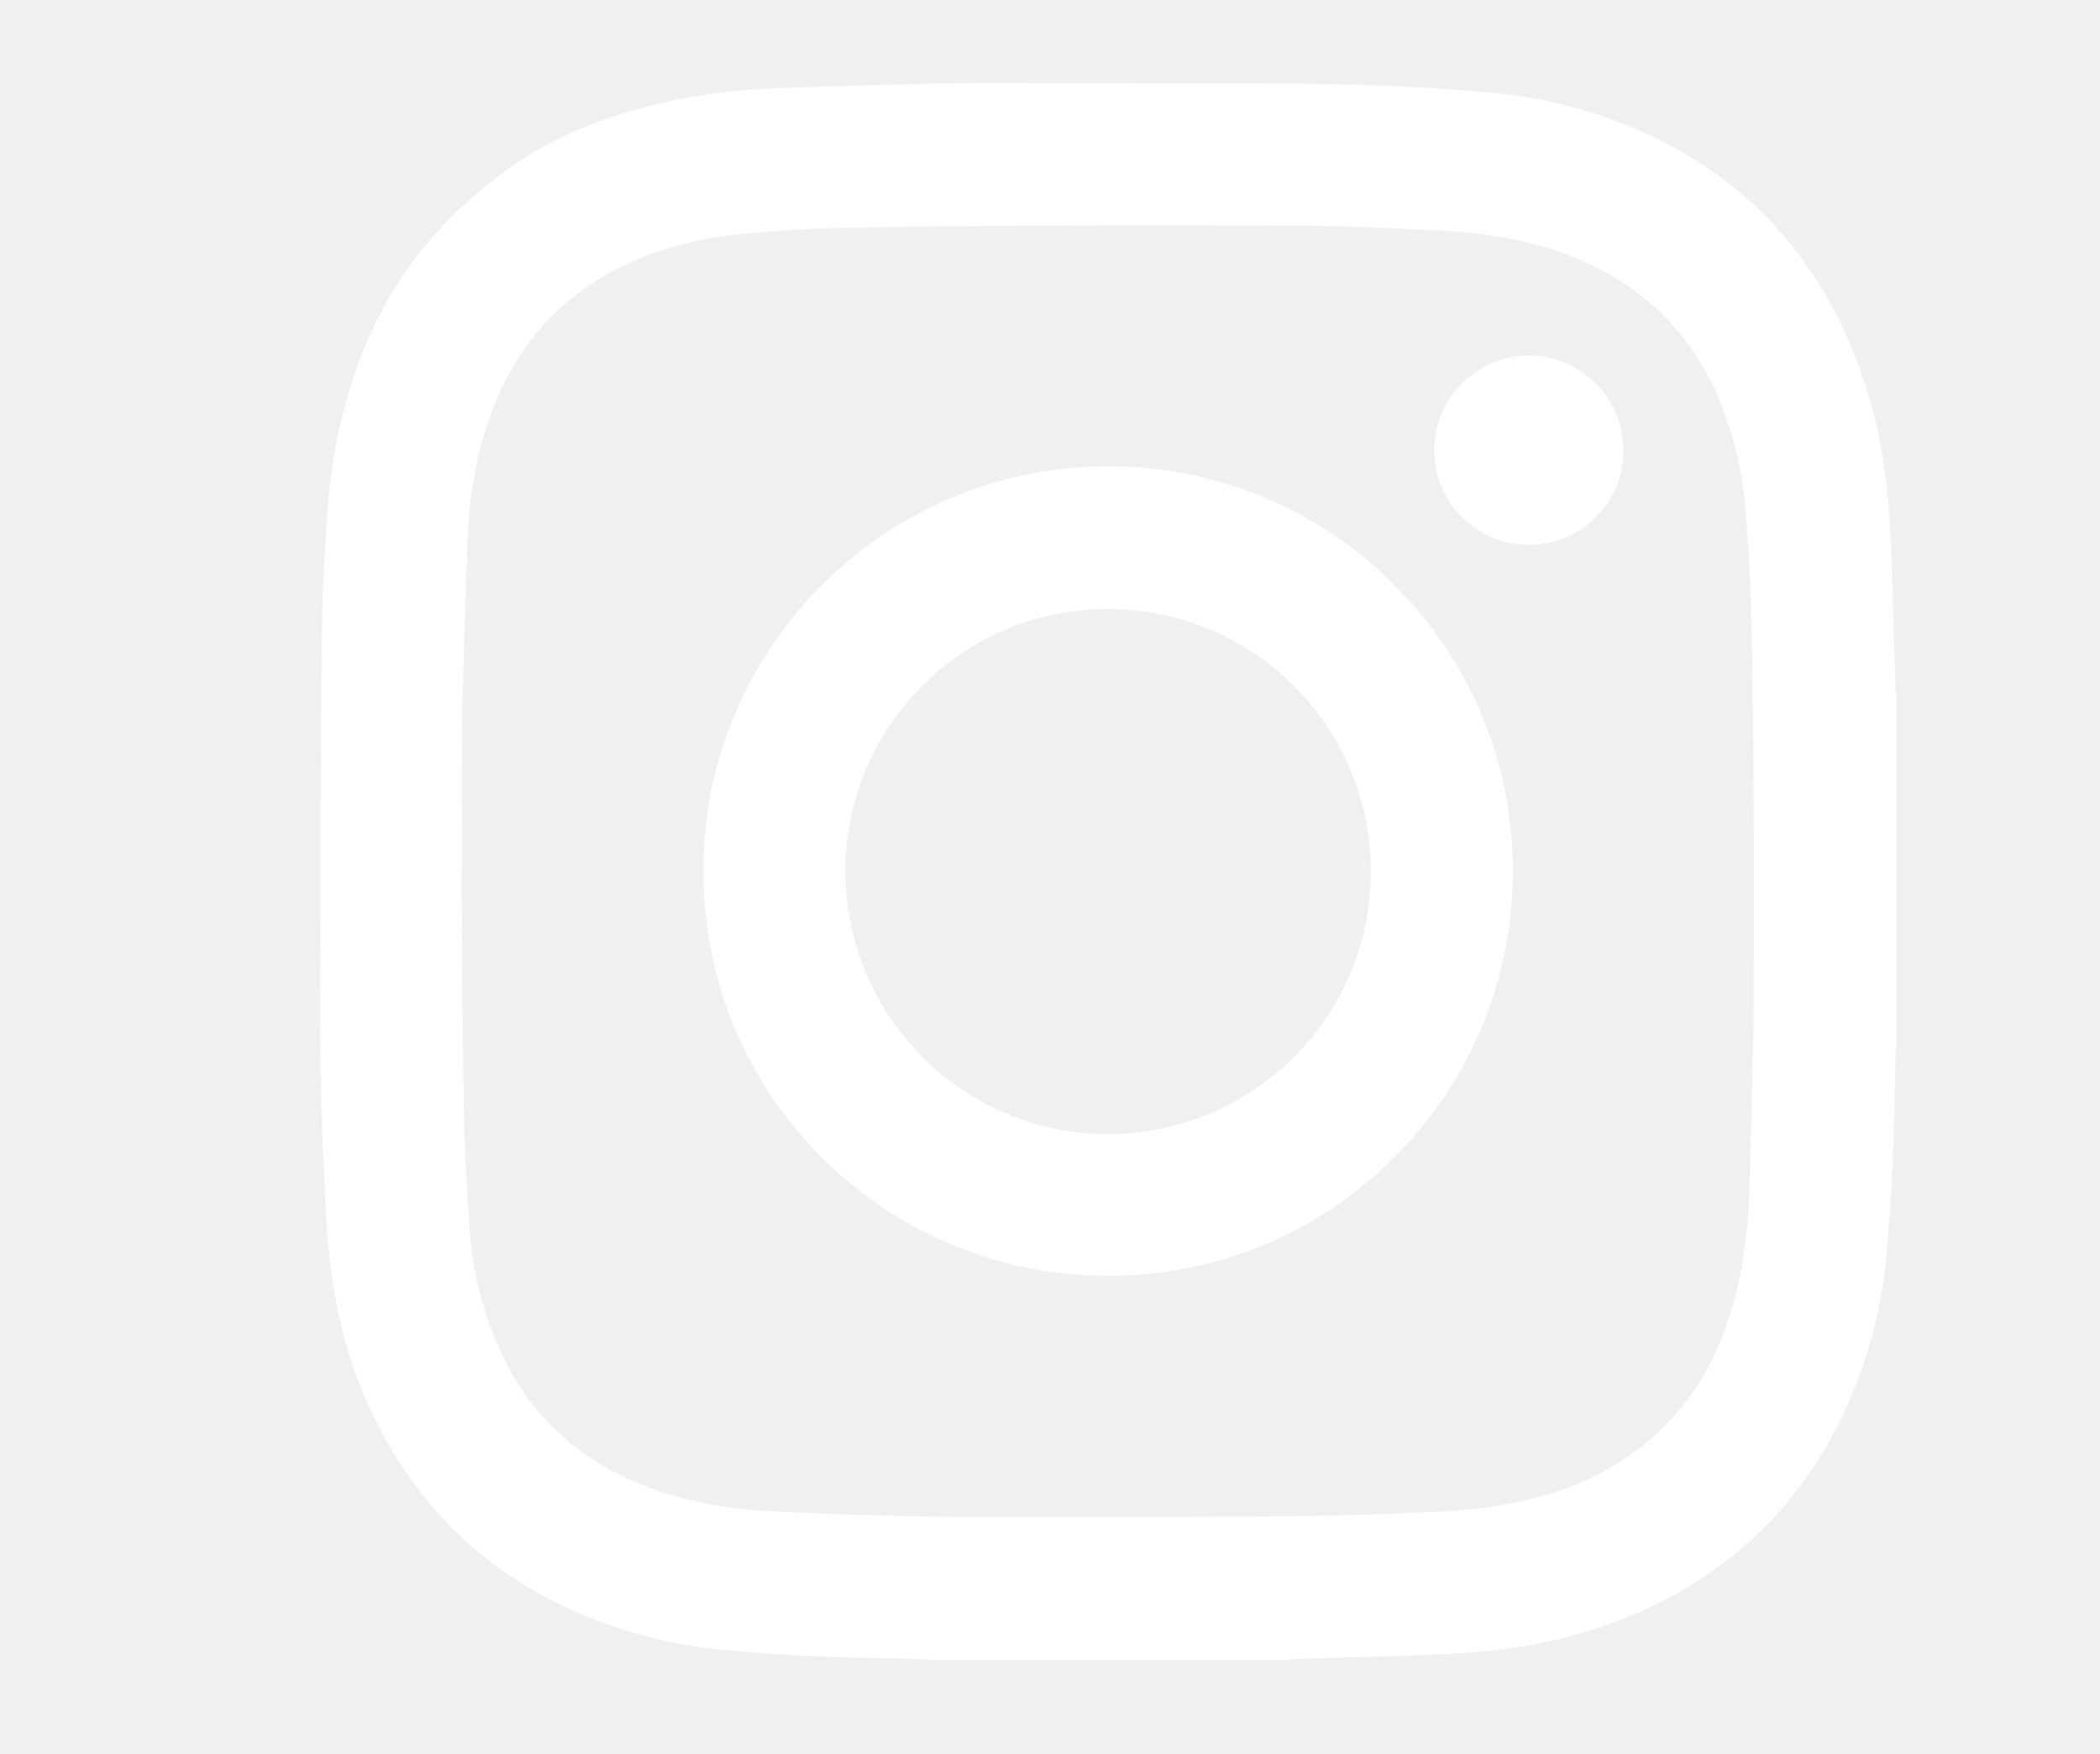
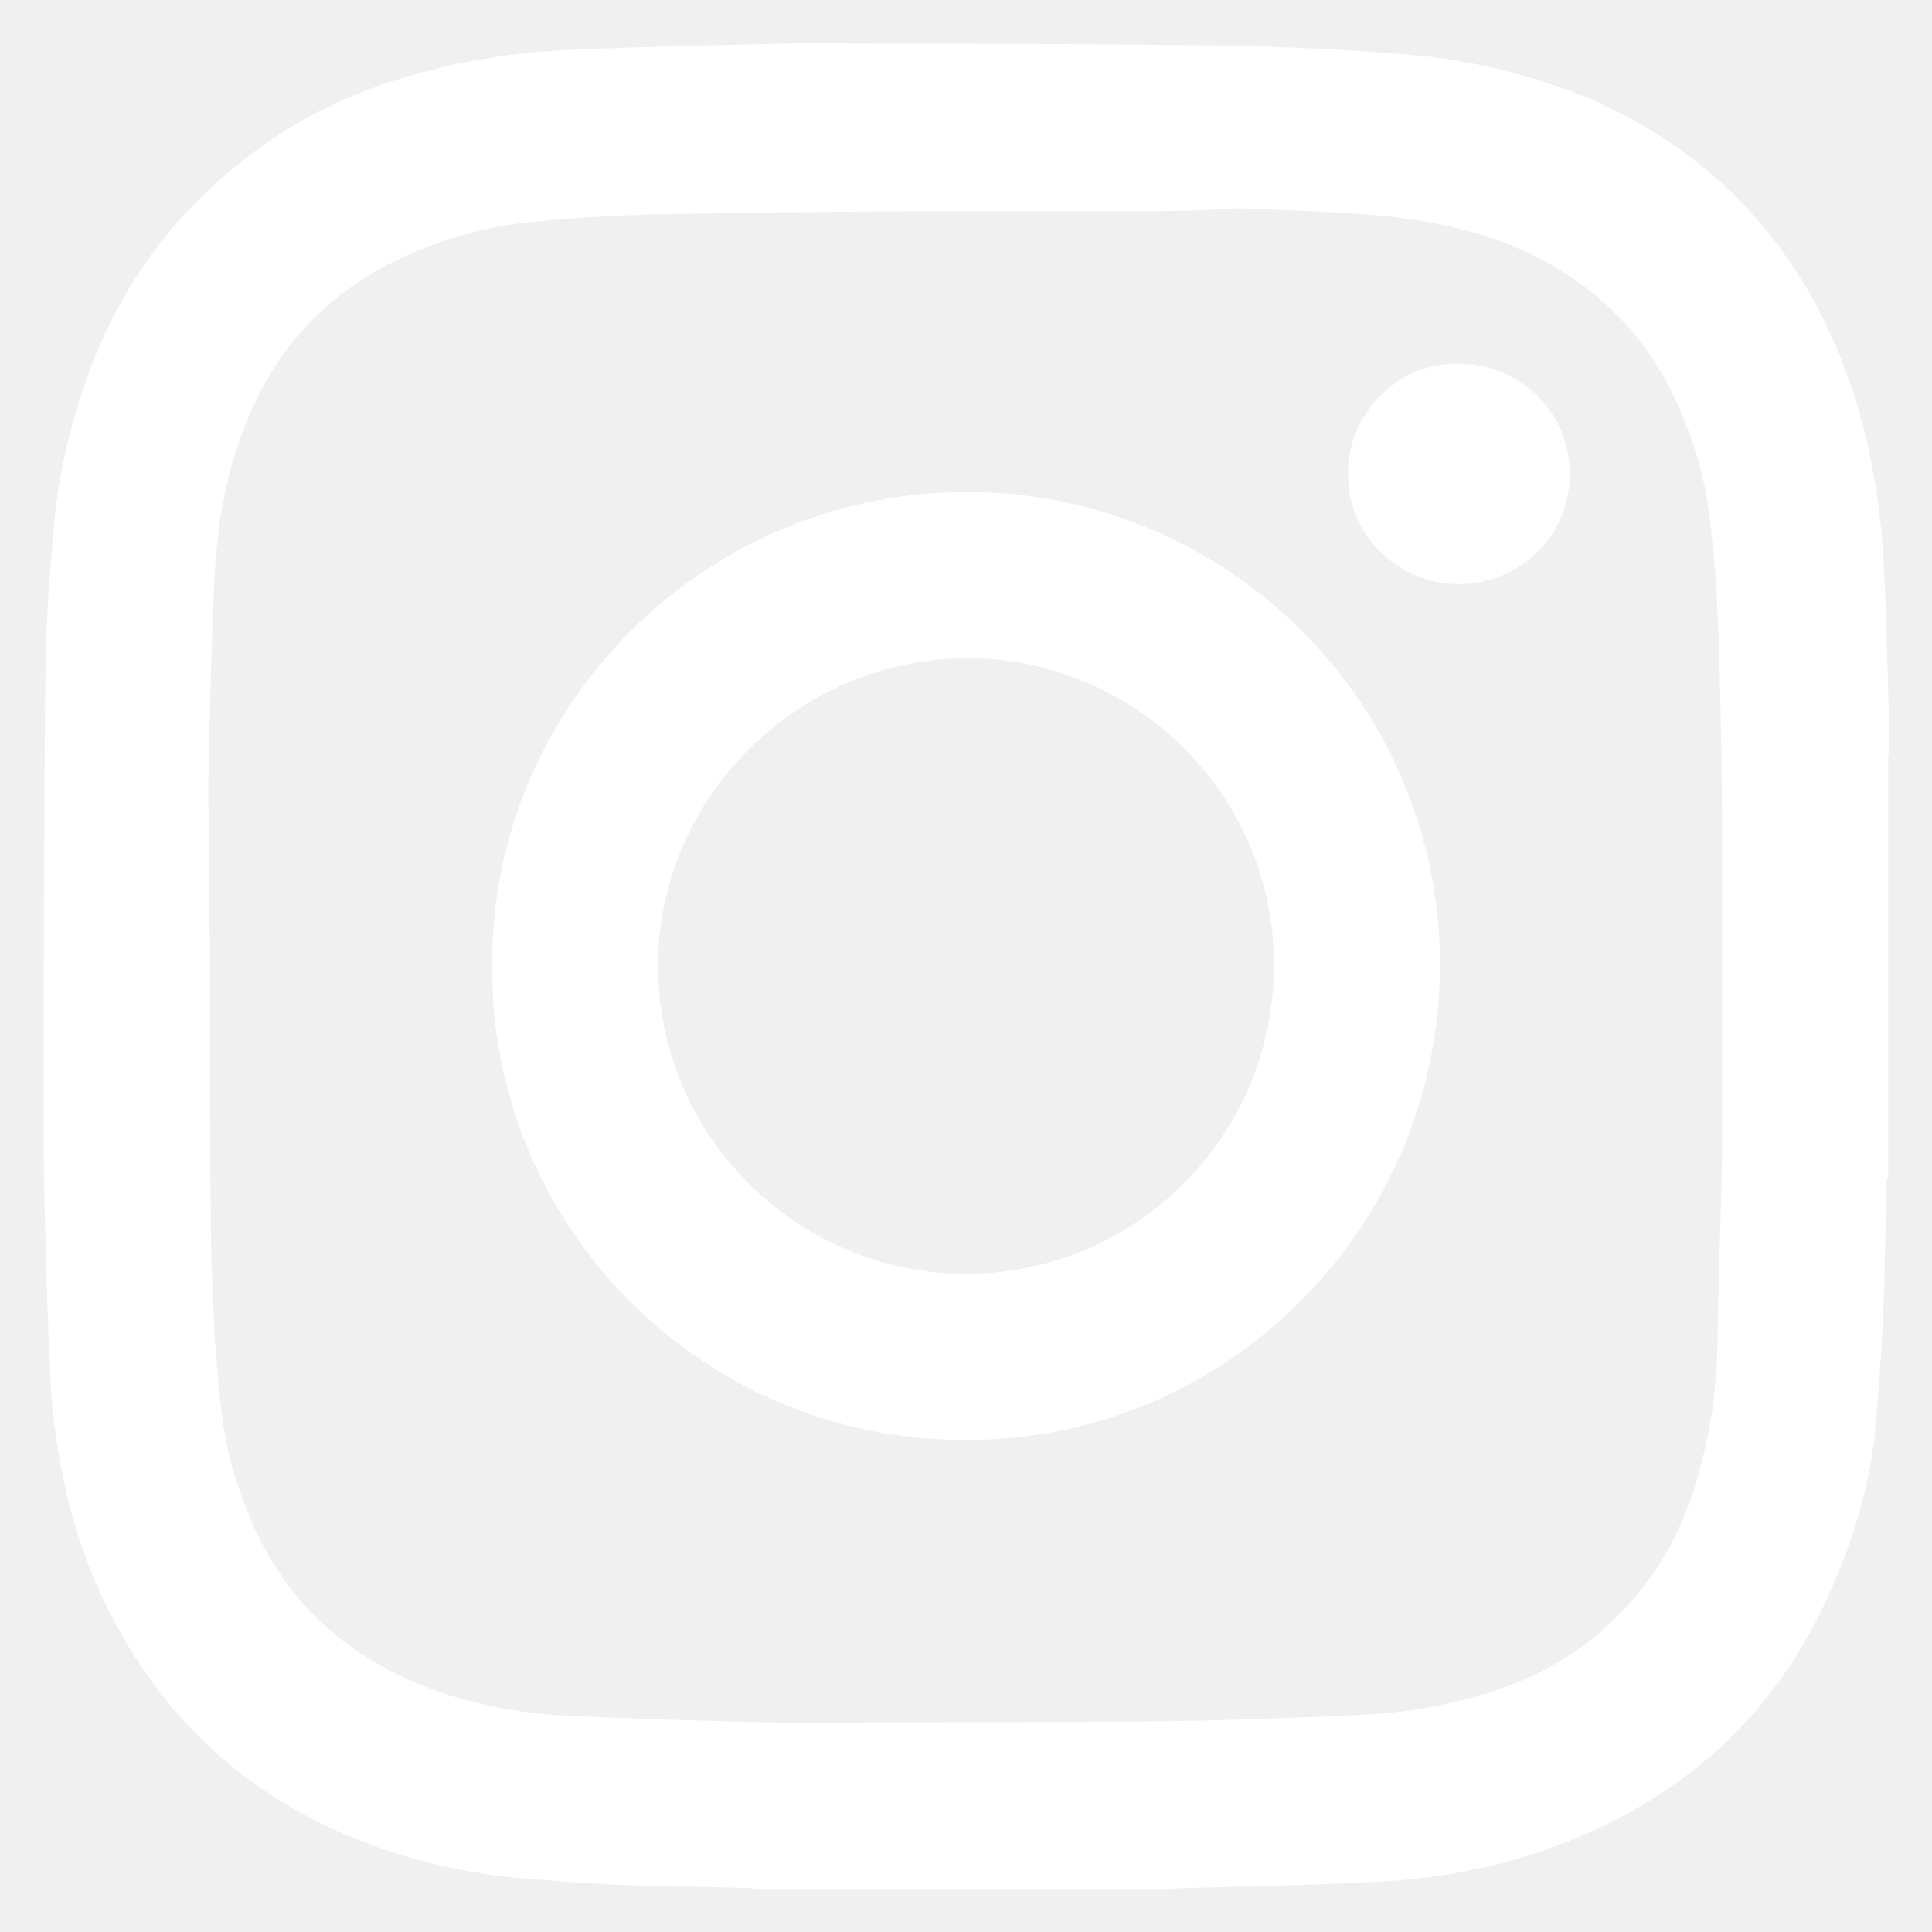
- <svg xmlns="http://www.w3.org/2000/svg" version="1.1" id="Layer_1" x="0px" y="0px" viewBox="0 0 612 511" style="enable-background:new 0 0 612 511;" xml:space="preserve">
+ <svg xmlns="http://www.w3.org/2000/svg" version="1.1" id="Layer_1" x="0px" y="0px" viewBox="0 0 128 128" style="enable-background:new 0 0 128 128;" xml:space="preserve">
  <style type="text/css">
	.st0{fill:#FFFFFF;}
</style>
  <g>
-     <path class="st0" d="M552.6,202c0,34.6,0,69.2,0,103.9c-0.1,0.3-0.2,0.6-0.2,0.9c-0.2,10.3-0.3,20.7-0.8,31   c-0.4,9.6-1,19.2-1.9,28.8c-1.3,13.4-4.5,26.3-9.6,38.8c-12,29.5-32.5,50.9-61.5,64c-17.5,7.9-36,11.5-55,12.5   c-15.8,0.8-31.7,1.1-47.5,1.6c-0.3,0-0.7,0.1-1,0.2c-34.8,0-69.6,0-104.3,0c-0.3-0.1-0.6-0.2-0.9-0.2c-10.3-0.2-20.6-0.3-30.9-0.8   c-9.6-0.4-19.1-1-28.7-1.9c-13.6-1.4-26.8-4.6-39.5-9.8c-27.7-11.4-48.2-30.5-61.5-57.3c-8.2-16.7-12.4-34.5-13.8-53   c-1-13.6-1.5-27.3-1.9-40.9c-0.3-9.5-0.3-18.9-0.3-28.4c0.1-35.7,0.1-71.4,0.5-107.1c0.1-12.1,0.9-24.3,1.7-36.4   c0.9-12.8,3.4-25.3,7.4-37.5c7.8-24.2,22-43.8,42.3-59C159.4,40.4,175.6,34,193,30c10.3-2.4,20.8-3.8,31.3-4.2   c17.2-0.7,34.5-1.1,51.7-1.5c9-0.2,17.9-0.1,26.9-0.1c25.3,0.1,50.5,0.1,75.8,0.2c9.8,0.1,19.6,0.3,29.3,0.8   c9.3,0.4,18.5,1,27.7,1.9c14,1.4,27.6,4.8,40.6,10.3c29.4,12.5,50.4,33.5,62.9,62.9c7.2,16.9,10.6,34.6,11.6,52.9   c0.8,15.9,1.1,31.8,1.6,47.7C552.4,201.2,552.5,201.6,552.6,202z M134.7,253.8c-0.1,0-0.2,0-0.2,0c0.2,23.9,0.3,47.7,0.7,71.6   c0.2,11.1,0.9,22.1,1.7,33.1c0.6,8.9,2.4,17.6,5.3,26.1c7.9,23.5,23.3,39.9,46.5,48.7c12,4.6,24.6,6.6,37.4,7.2   c15.3,0.7,30.6,1.2,45.9,1.5c12.5,0.2,25,0.1,37.5,0.1c23.8,0,47.6,0,71.5-0.3c13.6-0.2,27.1-0.8,40.7-1.4c9.5-0.5,18.8-2,28-4.5   c17.5-4.9,31.9-14.3,42.7-28.9c6.5-8.7,10.4-18.5,13.2-28.9c2.9-11,4-22.3,4.3-33.7c0.4-14.5,0.8-29.1,1.1-43.6   c0.1-6,0.1-11.9,0.1-17.9c0-19.8,0.1-39.7-0.1-59.5c-0.1-15.9-0.3-31.7-0.7-47.6c-0.3-9.5-0.9-19-1.7-28.5   c-0.9-9.9-3.1-19.5-6.7-28.7c-7.6-19.5-21-33.7-40.1-42.3c-12.4-5.6-25.5-8-38.9-8.9c-10.7-0.7-21.5-1.1-32.2-1.4   c-10.5-0.3-21.1-0.3-31.6-0.3c-15-0.1-29.9-0.1-44.9,0c-22.9,0.1-45.8,0.3-68.7,0.7c-9.9,0.2-19.7,0.9-29.5,1.8   c-9.3,0.8-18.4,2.9-27.2,6.2c-21.6,8.2-36.7,23-45.1,44.6c-4.7,12.1-6.9,24.9-7.4,37.8c-0.7,16.6-1.2,33.2-1.5,49.8   C134.5,222.3,134.7,238.1,134.7,253.8z" />
-     <path class="st0" d="M205,253.8c-0.2-65.2,53.6-119.1,120.2-117.9c63.8,1.1,116.3,53.5,115.7,119.1   c-0.6,64.8-53.6,117.5-119.2,116.8C256.8,371.2,204.7,318.2,205,253.8z M246.4,253.9c0,42.1,34.2,76.4,76.1,76.6   c42.5,0.1,76.8-34,77-76.1c0.2-42.6-34-76.3-75.3-76.9C281.1,176.7,246.3,211.6,246.4,253.9z" />
-     <path class="st0" d="M473.1,131.3c0,15.3-12.4,27.6-27.7,27.5c-15.2-0.1-27.4-12.4-27.4-27.6c0-15.2,12.5-27.7,27.6-27.6   C460.8,103.7,473.1,116,473.1,131.3z" />
+     <path class="st0" d="M125.1,50.2c0,9.2,0,18.4,0,27.7c0,0.1-0.1,0.2-0.1,0.2c-0.1,2.7-0.1,5.5-0.2,8.3c-0.1,2.6-0.3,5.1-0.5,7.7   c-0.3,3.6-1.2,7-2.6,10.3c-3.2,7.9-8.6,13.5-16.4,17c-4.7,2.1-9.6,3.1-14.6,3.3c-4.2,0.2-8.4,0.3-12.6,0.4c-0.1,0-0.2,0-0.3,0.1   c-9.3,0-18.5,0-27.8,0c-0.1,0-0.2-0.1-0.2-0.1c-2.7-0.1-5.5-0.1-8.2-0.2c-2.6-0.1-5.1-0.3-7.6-0.5c-3.6-0.4-7.1-1.2-10.5-2.6   c-7.4-3-12.8-8.1-16.4-15.3c-2.2-4.4-3.3-9.2-3.7-14.1C3.2,88.9,3.1,85.2,3,81.6c-0.1-2.5-0.1-5-0.1-7.6c0-9.5,0-19,0.1-28.5   c0-3.2,0.2-6.5,0.5-9.7c0.2-3.4,0.9-6.7,2-10c2.1-6.4,5.9-11.7,11.3-15.7c3.8-2.9,8.1-4.6,12.7-5.7c2.7-0.6,5.5-1,8.3-1.1   c4.6-0.2,9.2-0.3,13.8-0.4c2.4-0.1,4.8,0,7.2,0c6.7,0,13.4,0,20.2,0.1c2.6,0,5.2,0.1,7.8,0.2c2.5,0.1,4.9,0.3,7.4,0.5   c3.7,0.4,7.3,1.3,10.8,2.7c7.8,3.3,13.4,8.9,16.7,16.7c1.9,4.5,2.8,9.2,3.1,14.1c0.2,4.2,0.3,8.5,0.4,12.7   C125.1,50,125.1,50.1,125.1,50.2z M13.9,64C13.9,64,13.8,64,13.9,64c0,6.4,0,12.7,0.1,19.1c0.1,3,0.2,5.9,0.5,8.8   c0.2,2.4,0.6,4.7,1.4,6.9c2.1,6.3,6.2,10.6,12.4,13c3.2,1.2,6.5,1.8,10,1.9c4.1,0.2,8.1,0.3,12.2,0.4c3.3,0.1,6.7,0,10,0   c6.3,0,12.7,0,19-0.1c3.6-0.1,7.2-0.2,10.8-0.4c2.5-0.1,5-0.5,7.5-1.2c4.7-1.3,8.5-3.8,11.4-7.7c1.7-2.3,2.8-4.9,3.5-7.7   c0.8-2.9,1.1-5.9,1.1-9c0.1-3.9,0.2-7.7,0.3-11.6c0-1.6,0-3.2,0-4.8c0-5.3,0-10.6,0-15.8c0-4.2-0.1-8.4-0.2-12.7   c-0.1-2.5-0.2-5.1-0.5-7.6c-0.2-2.6-0.8-5.2-1.8-7.6c-2-5.2-5.6-9-10.7-11.3c-3.3-1.5-6.8-2.1-10.4-2.4c-2.8-0.2-5.7-0.3-8.6-0.4   C79.2,14,76.4,14,73.6,14c-4,0-8,0-12,0c-6.1,0-12.2,0.1-18.3,0.2c-2.6,0.1-5.2,0.2-7.9,0.5c-2.5,0.2-4.9,0.8-7.2,1.7   c-5.7,2.2-9.8,6.1-12,11.9c-1.3,3.2-1.8,6.6-2,10.1c-0.2,4.4-0.3,8.8-0.4,13.3C13.8,55.6,13.9,59.8,13.9,64z" />
+     <path class="st0" d="M32.6,64c-0.1-17.4,14.3-31.7,32-31.4c17,0.3,31,14.2,30.8,31.7c-0.2,17.2-14.3,31.3-31.7,31.1   C46.4,95.3,32.5,81.2,32.6,64z M43.6,64c0,11.2,9.1,20.3,20.3,20.4c11.3,0,20.4-9,20.5-20.3c0.1-11.3-9-20.3-20-20.5   C52.9,43.5,43.6,52.8,43.6,64z" />
+     <path class="st0" d="M104,31.4c0,4.1-3.3,7.3-7.4,7.3c-4,0-7.3-3.3-7.3-7.3s3.3-7.4,7.3-7.3C100.7,24.1,104,27.3,104,31.4z" />
  </g>
</svg>
